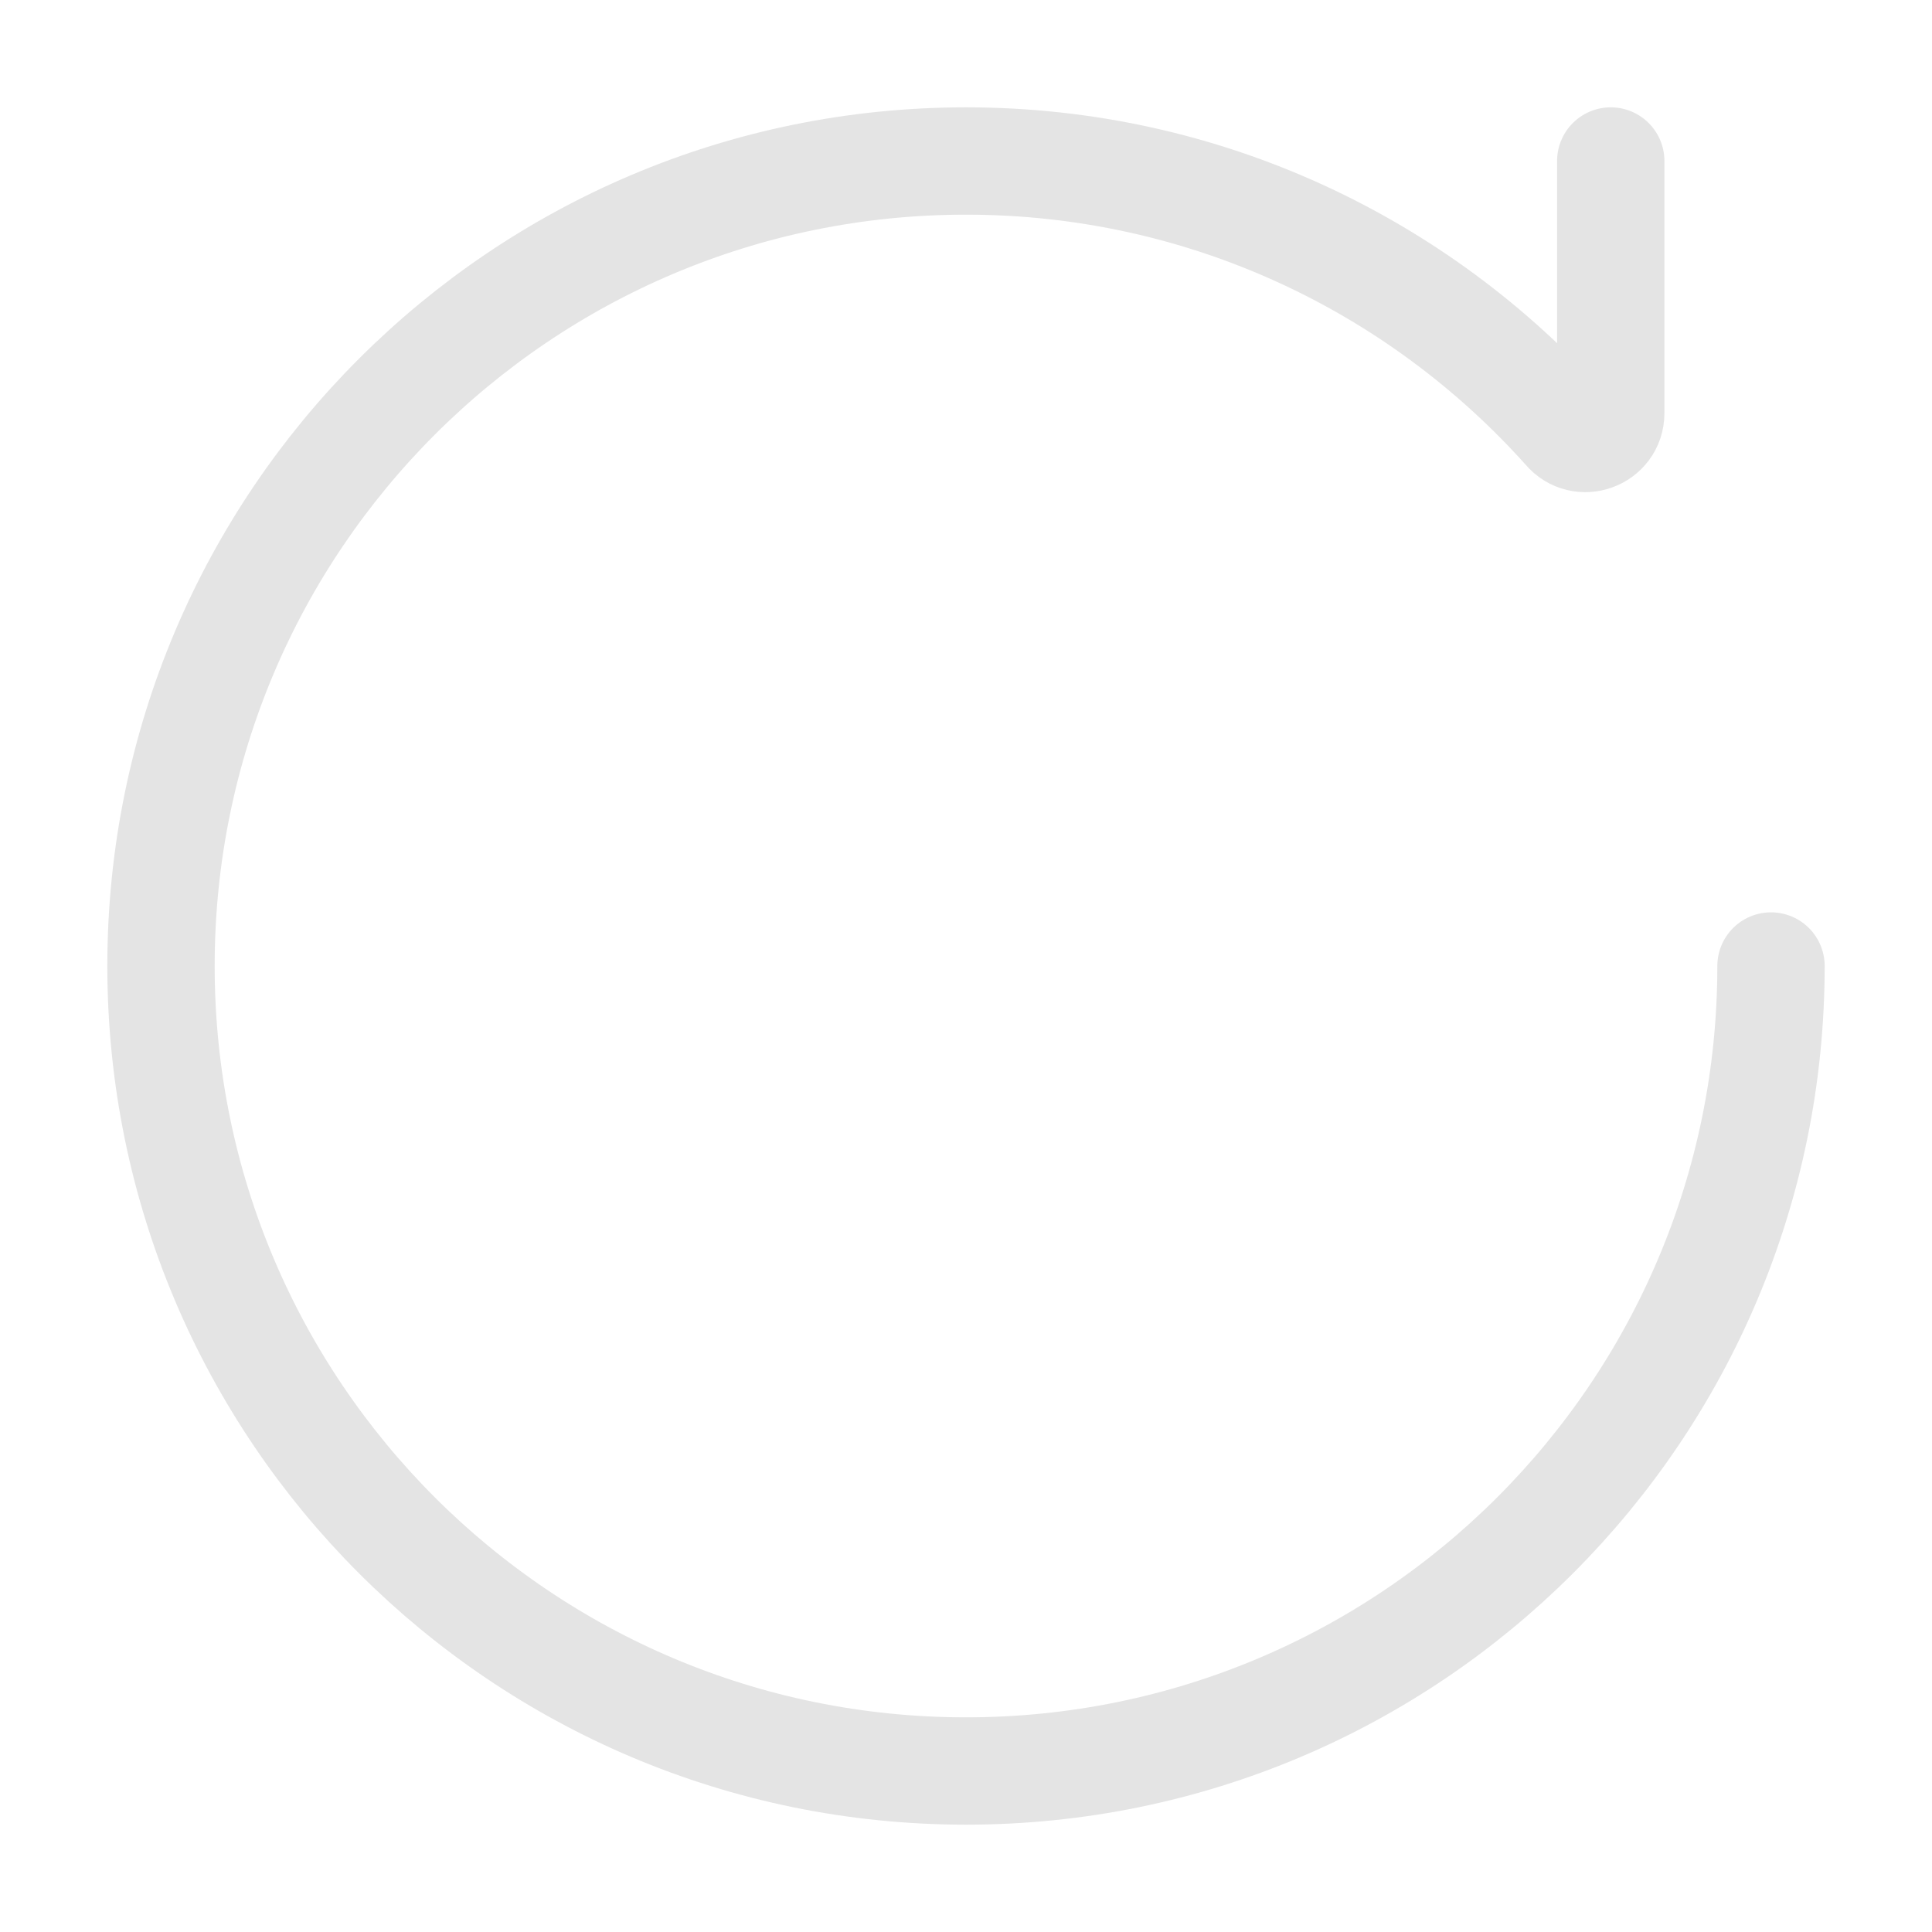
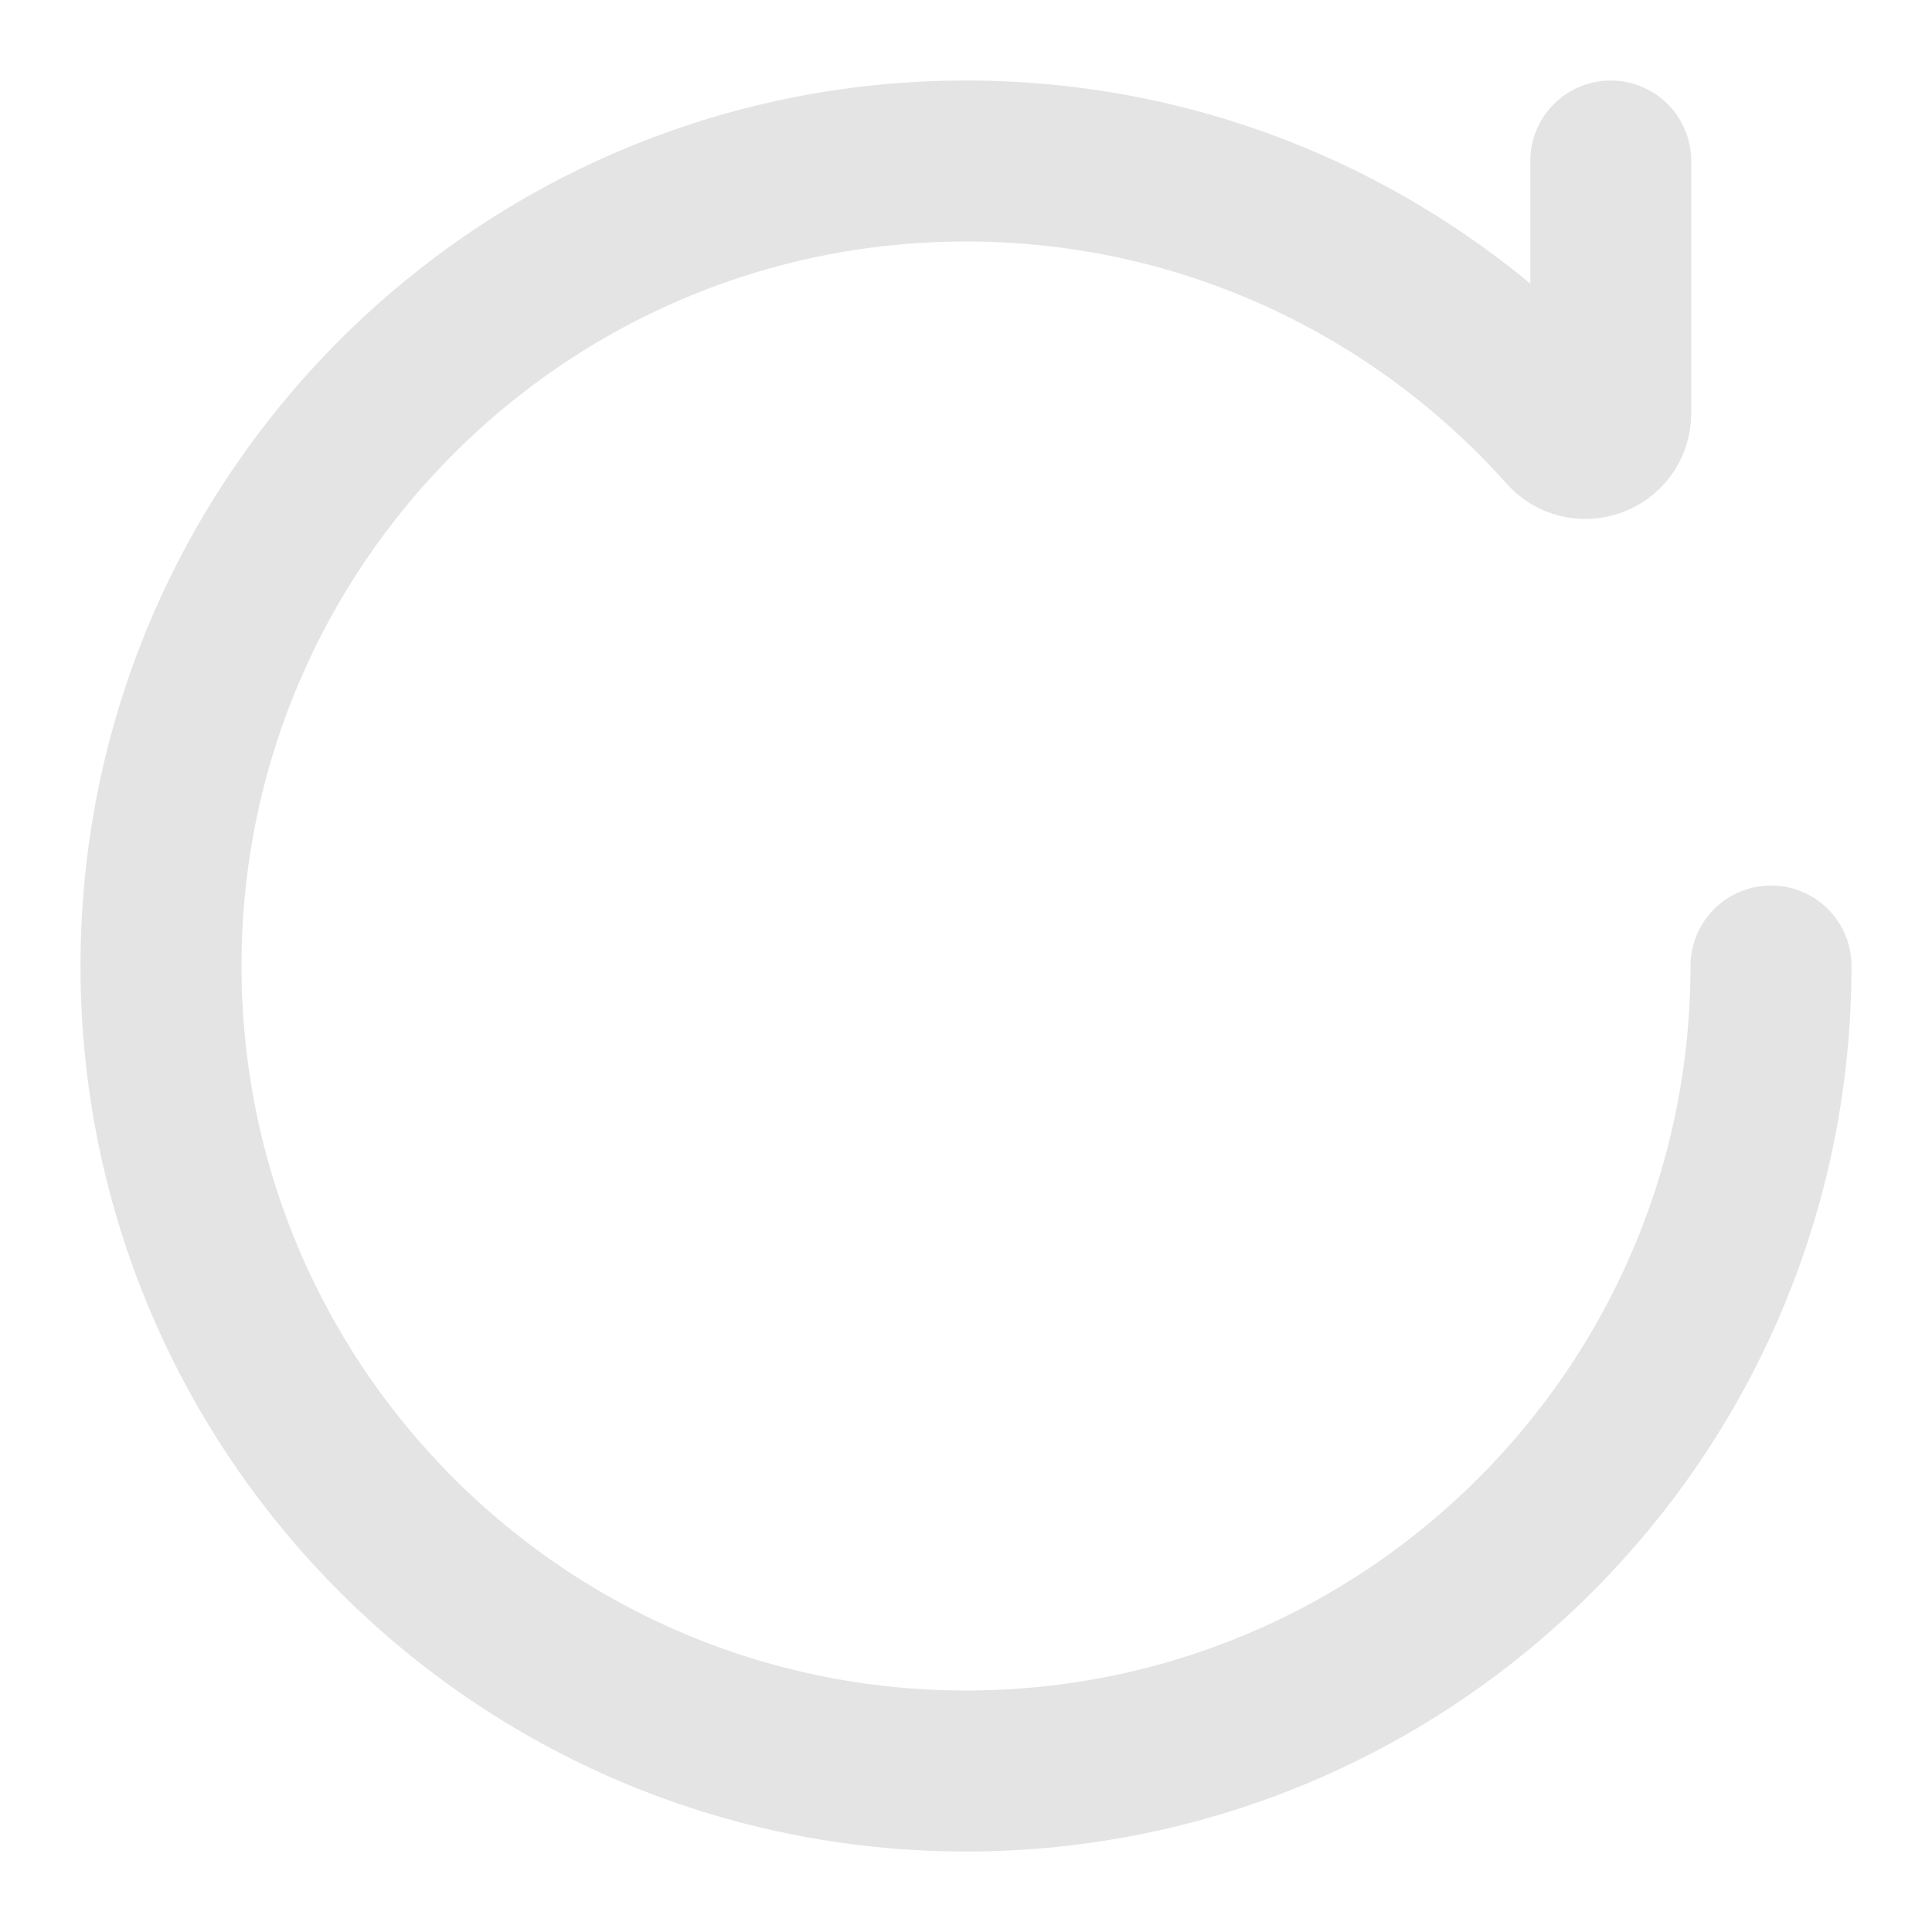
- <svg xmlns="http://www.w3.org/2000/svg" preserveAspectRatio="none" overflow="visible" style="display: block;" width="18" height="18" viewBox="0 0 18 18" fill="none">
+ <svg xmlns="http://www.w3.org/2000/svg" stroke-width="1.5" preserveAspectRatio="none" overflow="visible" style="display: block;" width="18" height="18" viewBox="0 0 18 18" fill="none">
  <g id="Hugeicons / Rotate01Icon / Stroke Rounded">
    <path id="Vector" d="M15.007 1.5V3.849C15.007 4.07 14.731 4.169 14.59 4C13.217 2.466 11.221 1.5 9 1.5C4.858 1.5 1.5 4.858 1.5 9C1.5 13.142 4.858 16.5 9 16.5C13.142 16.5 16.5 13.142 16.5 9" stroke-linecap="round" stroke-linejoin="round" stroke="#E4E4E4" />
  </g>
</svg>
